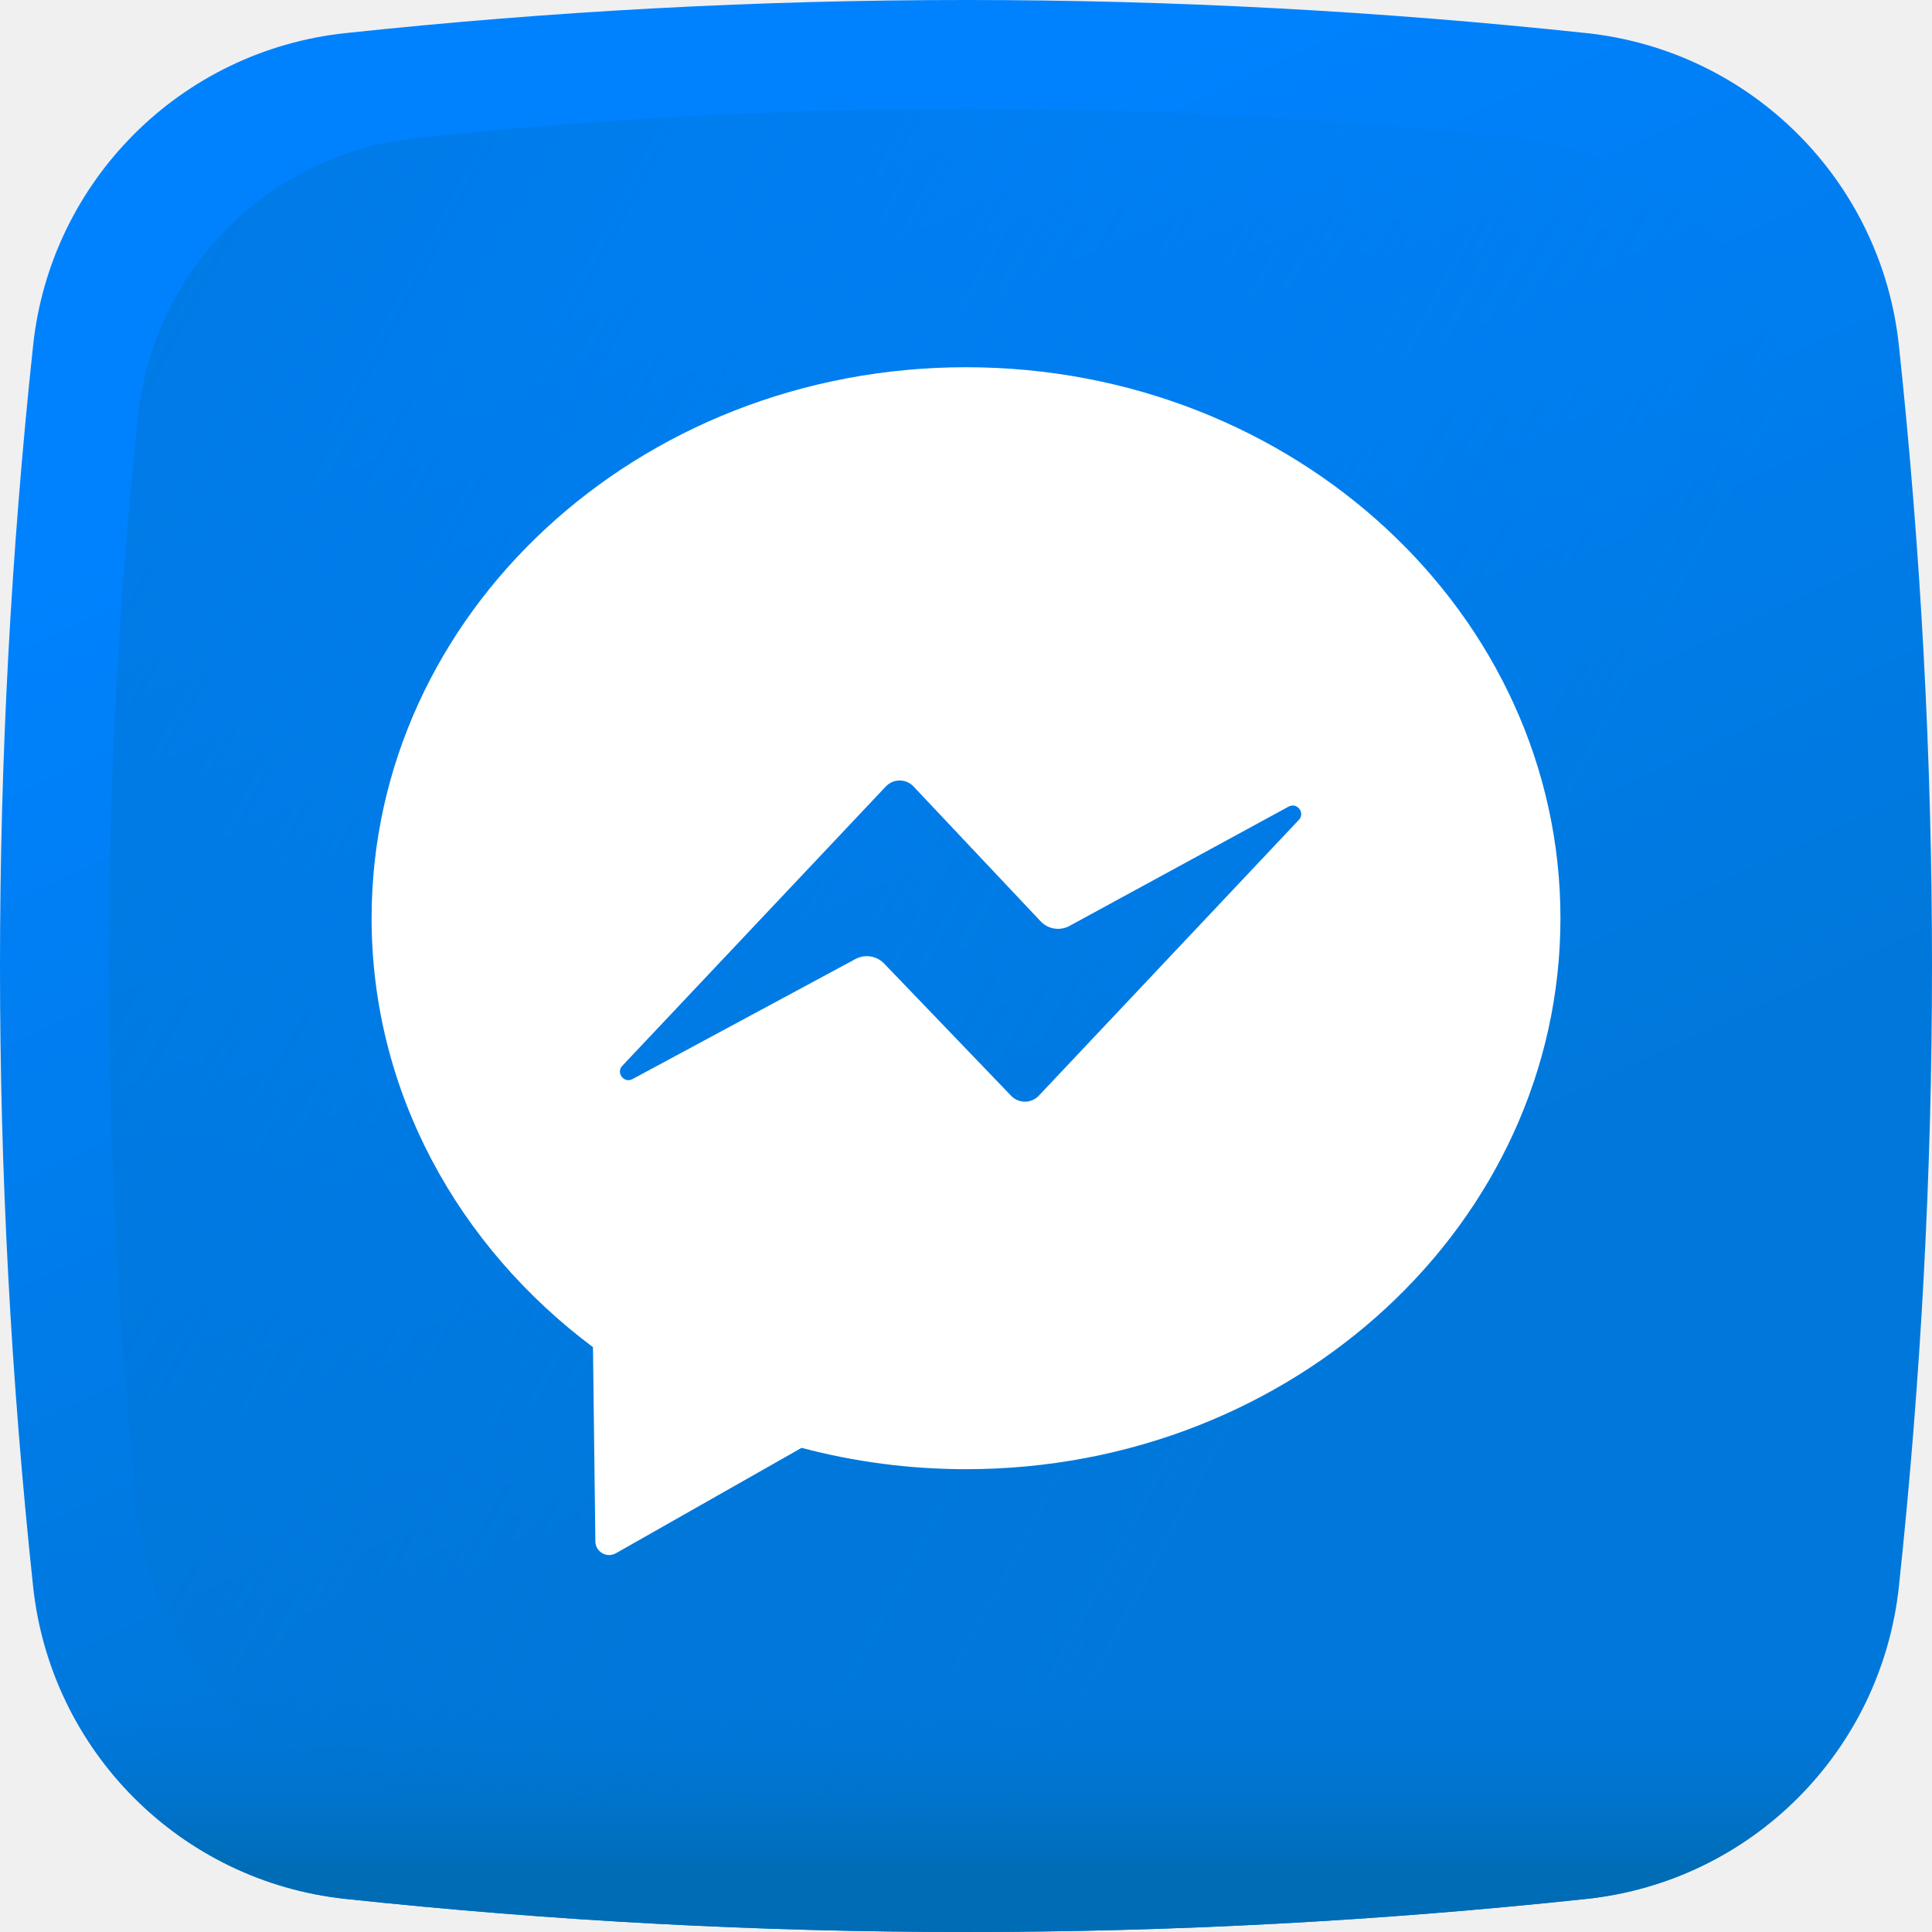
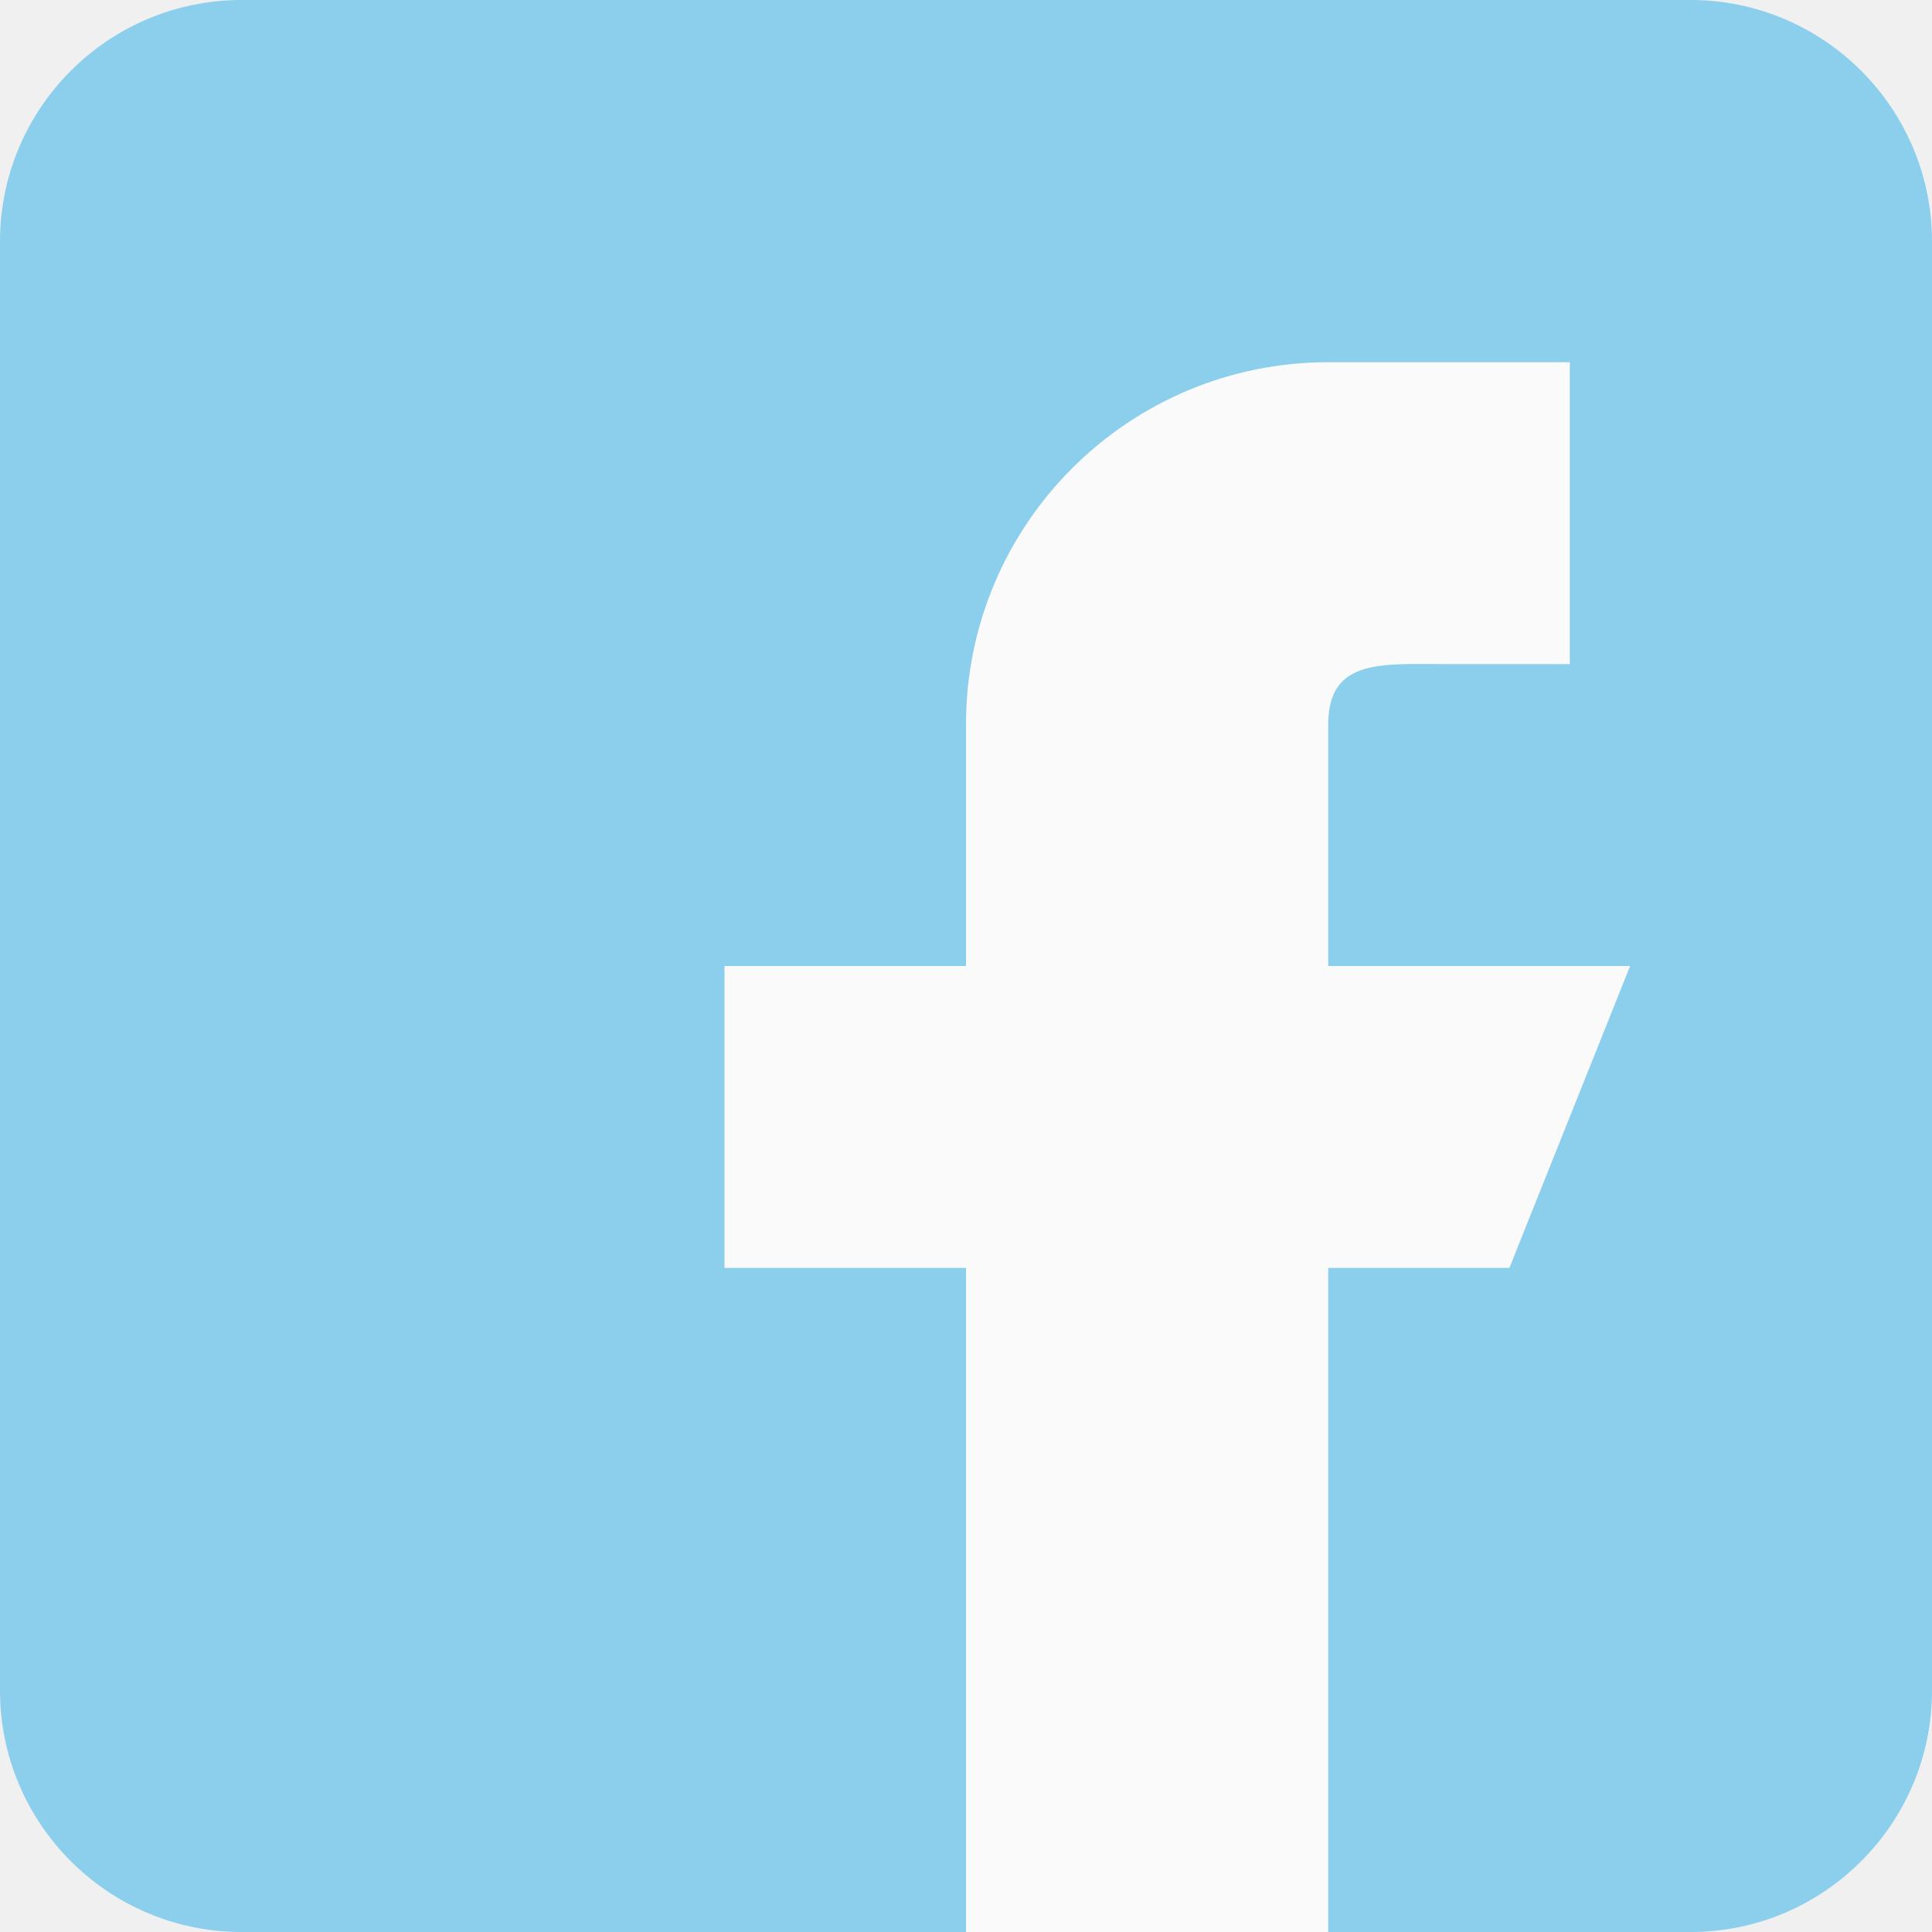
- <svg xmlns="http://www.w3.org/2000/svg" width="38" height="38" viewBox="0 0 38 38" fill="none">
-   <g clip-path="url(#clip0)">
-     <path d="M31.203 37.349C23.076 38.217 14.924 38.217 6.797 37.349C3.556 37.004 0.996 34.444 0.651 31.203C-0.217 23.076 -0.217 14.924 0.651 6.797C0.996 3.556 3.556 0.996 6.797 0.651C14.924 -0.217 23.076 -0.217 31.203 0.651C34.444 0.996 37.004 3.556 37.349 6.797C38.217 14.924 38.217 23.076 37.349 31.203C37.004 34.444 34.444 37.004 31.203 37.349Z" fill="url(#paint0_linear)" />
-     <path d="M35.283 8.171C34.976 5.296 32.705 3.024 29.829 2.717C22.617 1.948 15.383 1.948 8.171 2.717C5.296 3.024 3.024 5.296 2.717 8.171C1.948 15.383 1.948 22.617 2.717 29.828C3.024 32.705 5.296 34.976 8.171 35.283C15.383 36.052 22.617 36.052 29.828 35.283C32.704 34.976 34.976 32.705 35.283 29.828C36.052 22.617 36.052 15.383 35.283 8.171Z" fill="url(#paint1_linear)" />
-     <path d="M0.569 30.415C0.595 30.678 0.622 30.941 0.651 31.203C0.996 34.444 3.556 37.004 6.797 37.349C14.924 38.217 23.076 38.217 31.203 37.349C34.444 37.004 37.004 34.444 37.349 31.203C37.377 30.941 37.404 30.678 37.431 30.415H0.569Z" fill="url(#paint2_linear)" />
-     <path d="M19 7.223C12.543 7.223 7.309 12.075 7.309 18.06C7.309 21.469 9.007 24.51 11.663 26.497L11.71 30.318C11.712 30.524 11.936 30.652 12.115 30.55L15.767 28.477C16.793 28.75 17.878 28.897 19 28.897C25.457 28.897 30.692 24.045 30.692 18.06C30.692 12.075 25.457 7.223 19 7.223ZM19.888 21.553L17.389 18.951C17.242 18.799 17.012 18.763 16.826 18.863L12.441 21.224C12.274 21.314 12.11 21.101 12.24 20.963L17.422 15.47C17.57 15.312 17.821 15.312 17.969 15.47L20.468 18.121C20.614 18.277 20.847 18.314 21.035 18.212L25.345 15.865C25.512 15.775 25.677 15.989 25.546 16.127L20.433 21.55C20.285 21.707 20.037 21.708 19.888 21.553Z" fill="white" />
-   </g>
-   <defs>
-     <linearGradient id="paint0_linear" x1="12.617" y1="5.343" x2="22.228" y2="25.906" gradientUnits="userSpaceOnUse">
-       <stop stop-color="#0082FF" />
-       <stop offset="1" stop-color="#0078DB" />
-     </linearGradient>
-     <linearGradient id="paint1_linear" x1="27.037" y1="23.311" x2="-28.172" y2="-6.305" gradientUnits="userSpaceOnUse">
-       <stop stop-color="#0078DB" stop-opacity="0" />
-       <stop offset="1" stop-color="#006CB5" />
-     </linearGradient>
-     <linearGradient id="paint2_linear" x1="19" y1="32.933" x2="19" y2="36.811" gradientUnits="userSpaceOnUse">
-       <stop stop-color="#0078DB" stop-opacity="0" />
-       <stop offset="1" stop-color="#006CB5" />
-     </linearGradient>
-     <clipPath id="clip0">
-       <rect width="38" height="38" fill="white" />
-     </clipPath>
-   </defs>
+ <svg xmlns="http://www.w3.org/2000/svg" width="35" height="35" viewBox="0 0 35 35" fill="none">
+   <path d="M30.625 0H4.375C1.962 0 0 1.962 0 4.375V30.625C0 33.038 1.962 35 4.375 35H30.625C33.038 35 35 33.038 35 30.625V4.375C35 1.962 33.038 0 30.625 0Z" fill="#8BCFEC" />
+   <path d="M29.531 17.5H24.062V13.125C24.062 11.918 25.043 12.031 26.25 12.031H28.438V6.562H24.062C20.438 6.562 17.5 9.5 17.5 13.125V17.5H13.125V22.969H17.5V35H24.062V22.969H27.344L29.531 17.5Z" fill="#FAFAFA" />
</svg>
